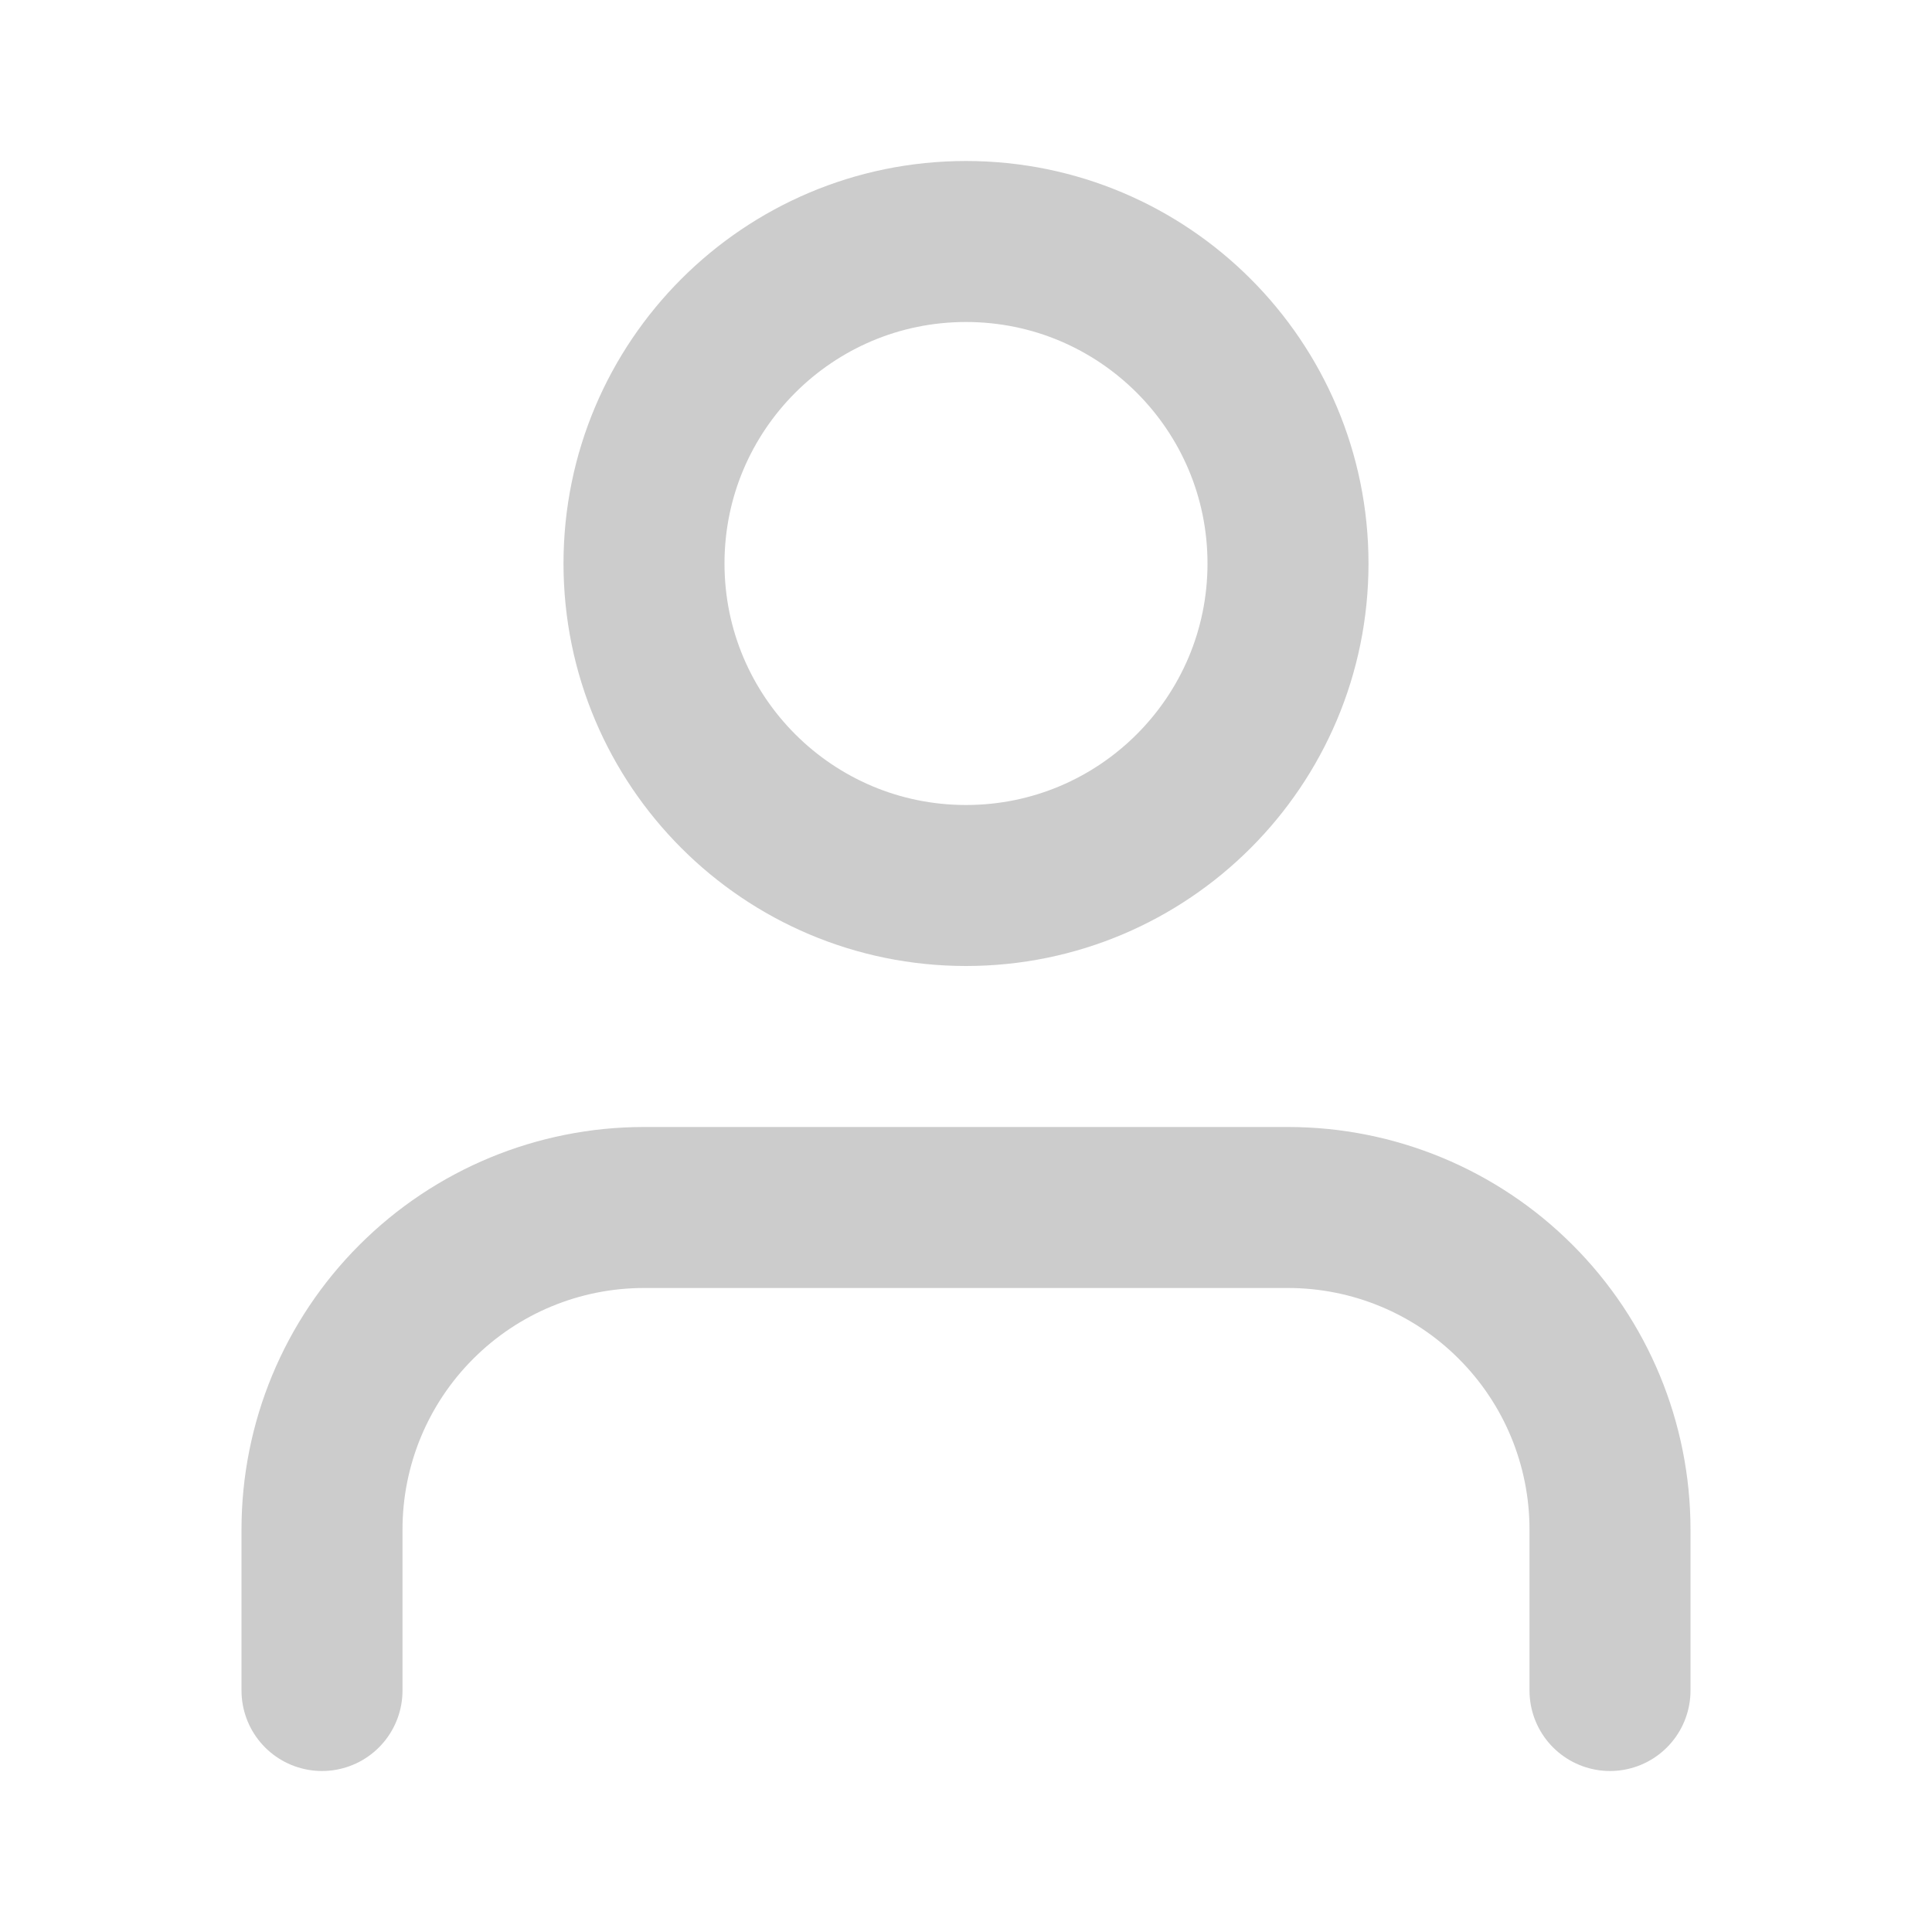
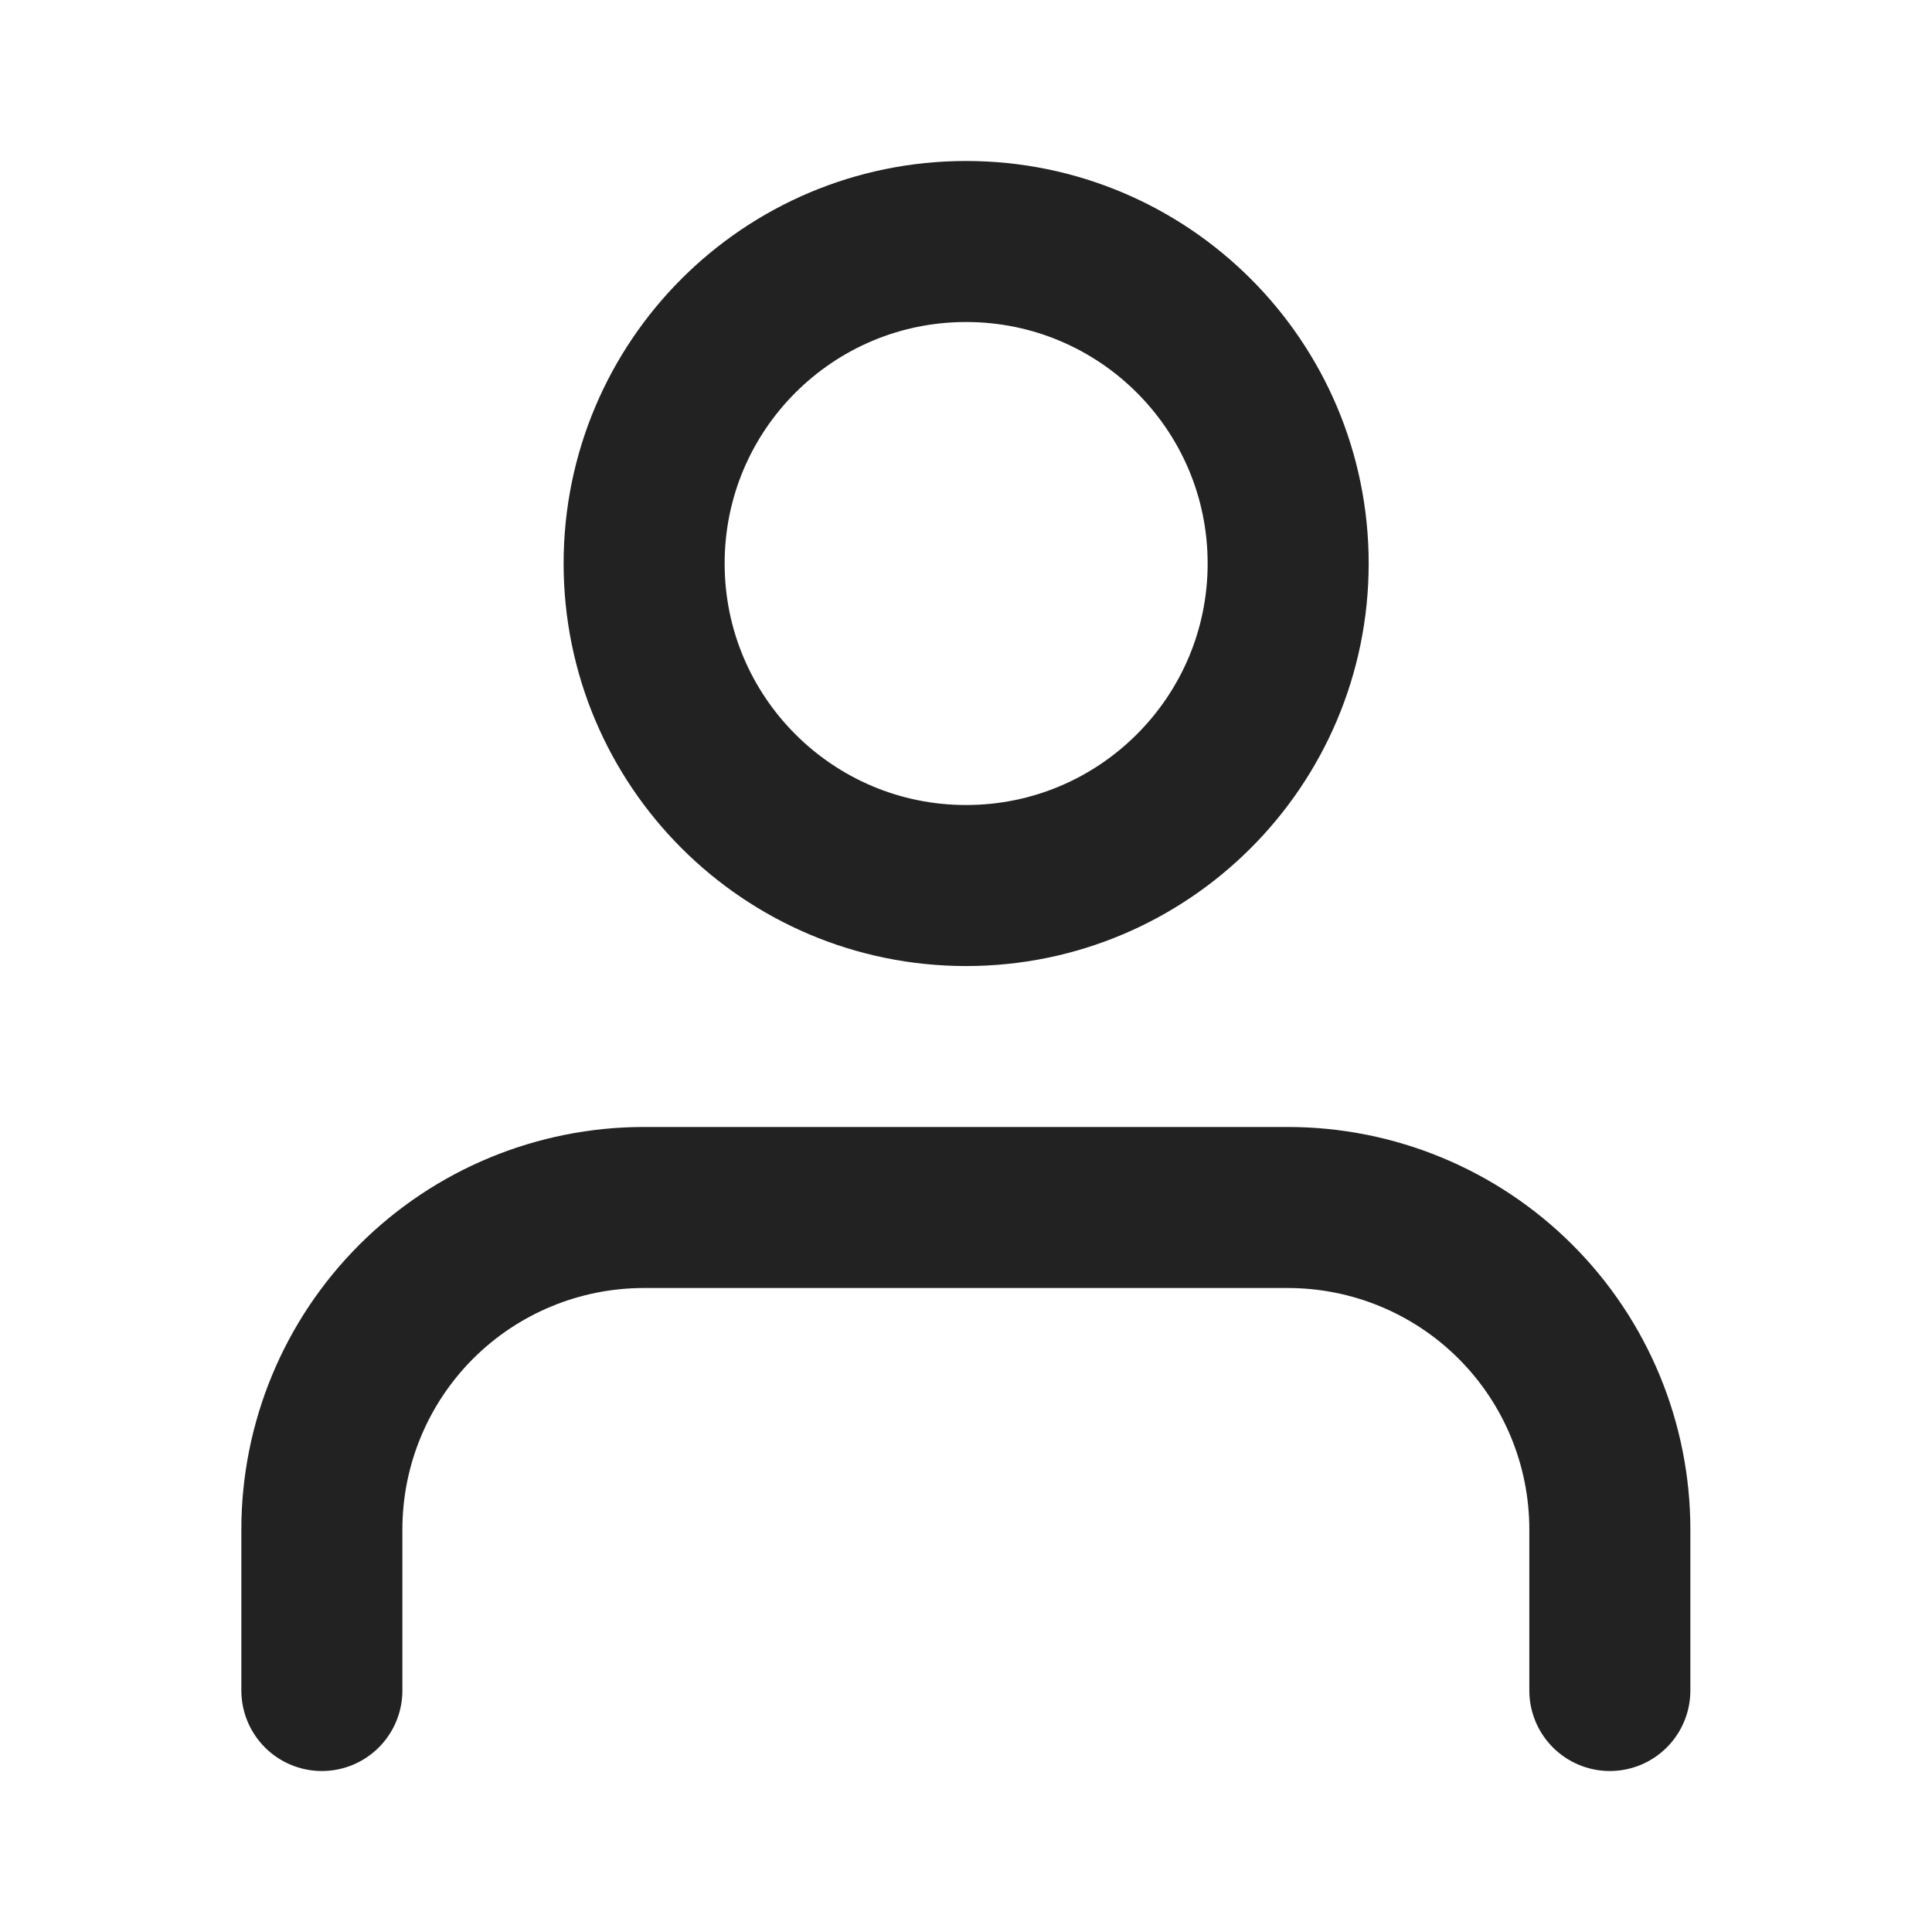
- <svg xmlns="http://www.w3.org/2000/svg" width="24" height="24" viewBox="0 0 24 24" fill="none">
-   <path d="M20 21V19C20 17.939 19.579 16.922 18.828 16.172C18.078 15.421 17.061 15 16 15H8C6.939 15 5.922 15.421 5.172 16.172C4.421 16.922 4 17.939 4 19V21" stroke="#CCCCCC" stroke-width="2" stroke-linecap="round" stroke-linejoin="round" />
-   <path d="M12 11C14.209 11 16 9.209 16 7C16 4.791 14.209 3 12 3C9.791 3 8 4.791 8 7C8 9.209 9.791 11 12 11Z" stroke="#CCCCCC" stroke-width="2" stroke-linecap="round" stroke-linejoin="round" />
+ <svg xmlns="http://www.w3.org/2000/svg" width="20" height="20" viewBox="0 0 20 20" fill="none">
+   <path d="M16.665 17.5V15.833C16.665 14.949 16.314 14.101 15.689 13.476C15.064 12.851 14.216 12.5 13.332 12.5H6.665C5.781 12.5 4.933 12.851 4.308 13.476C3.683 14.101 3.332 14.949 3.332 15.833V17.5" stroke="#222222" stroke-width="1.667" stroke-linecap="round" stroke-linejoin="round" />
+   <path d="M10.001 9.167C11.842 9.167 13.335 7.674 13.335 5.833C13.335 3.992 11.842 2.5 10.001 2.5C8.16 2.5 6.668 3.992 6.668 5.833C6.668 7.674 8.16 9.167 10.001 9.167Z" stroke="#222222" stroke-width="1.667" stroke-linecap="round" stroke-linejoin="round" />
</svg>
